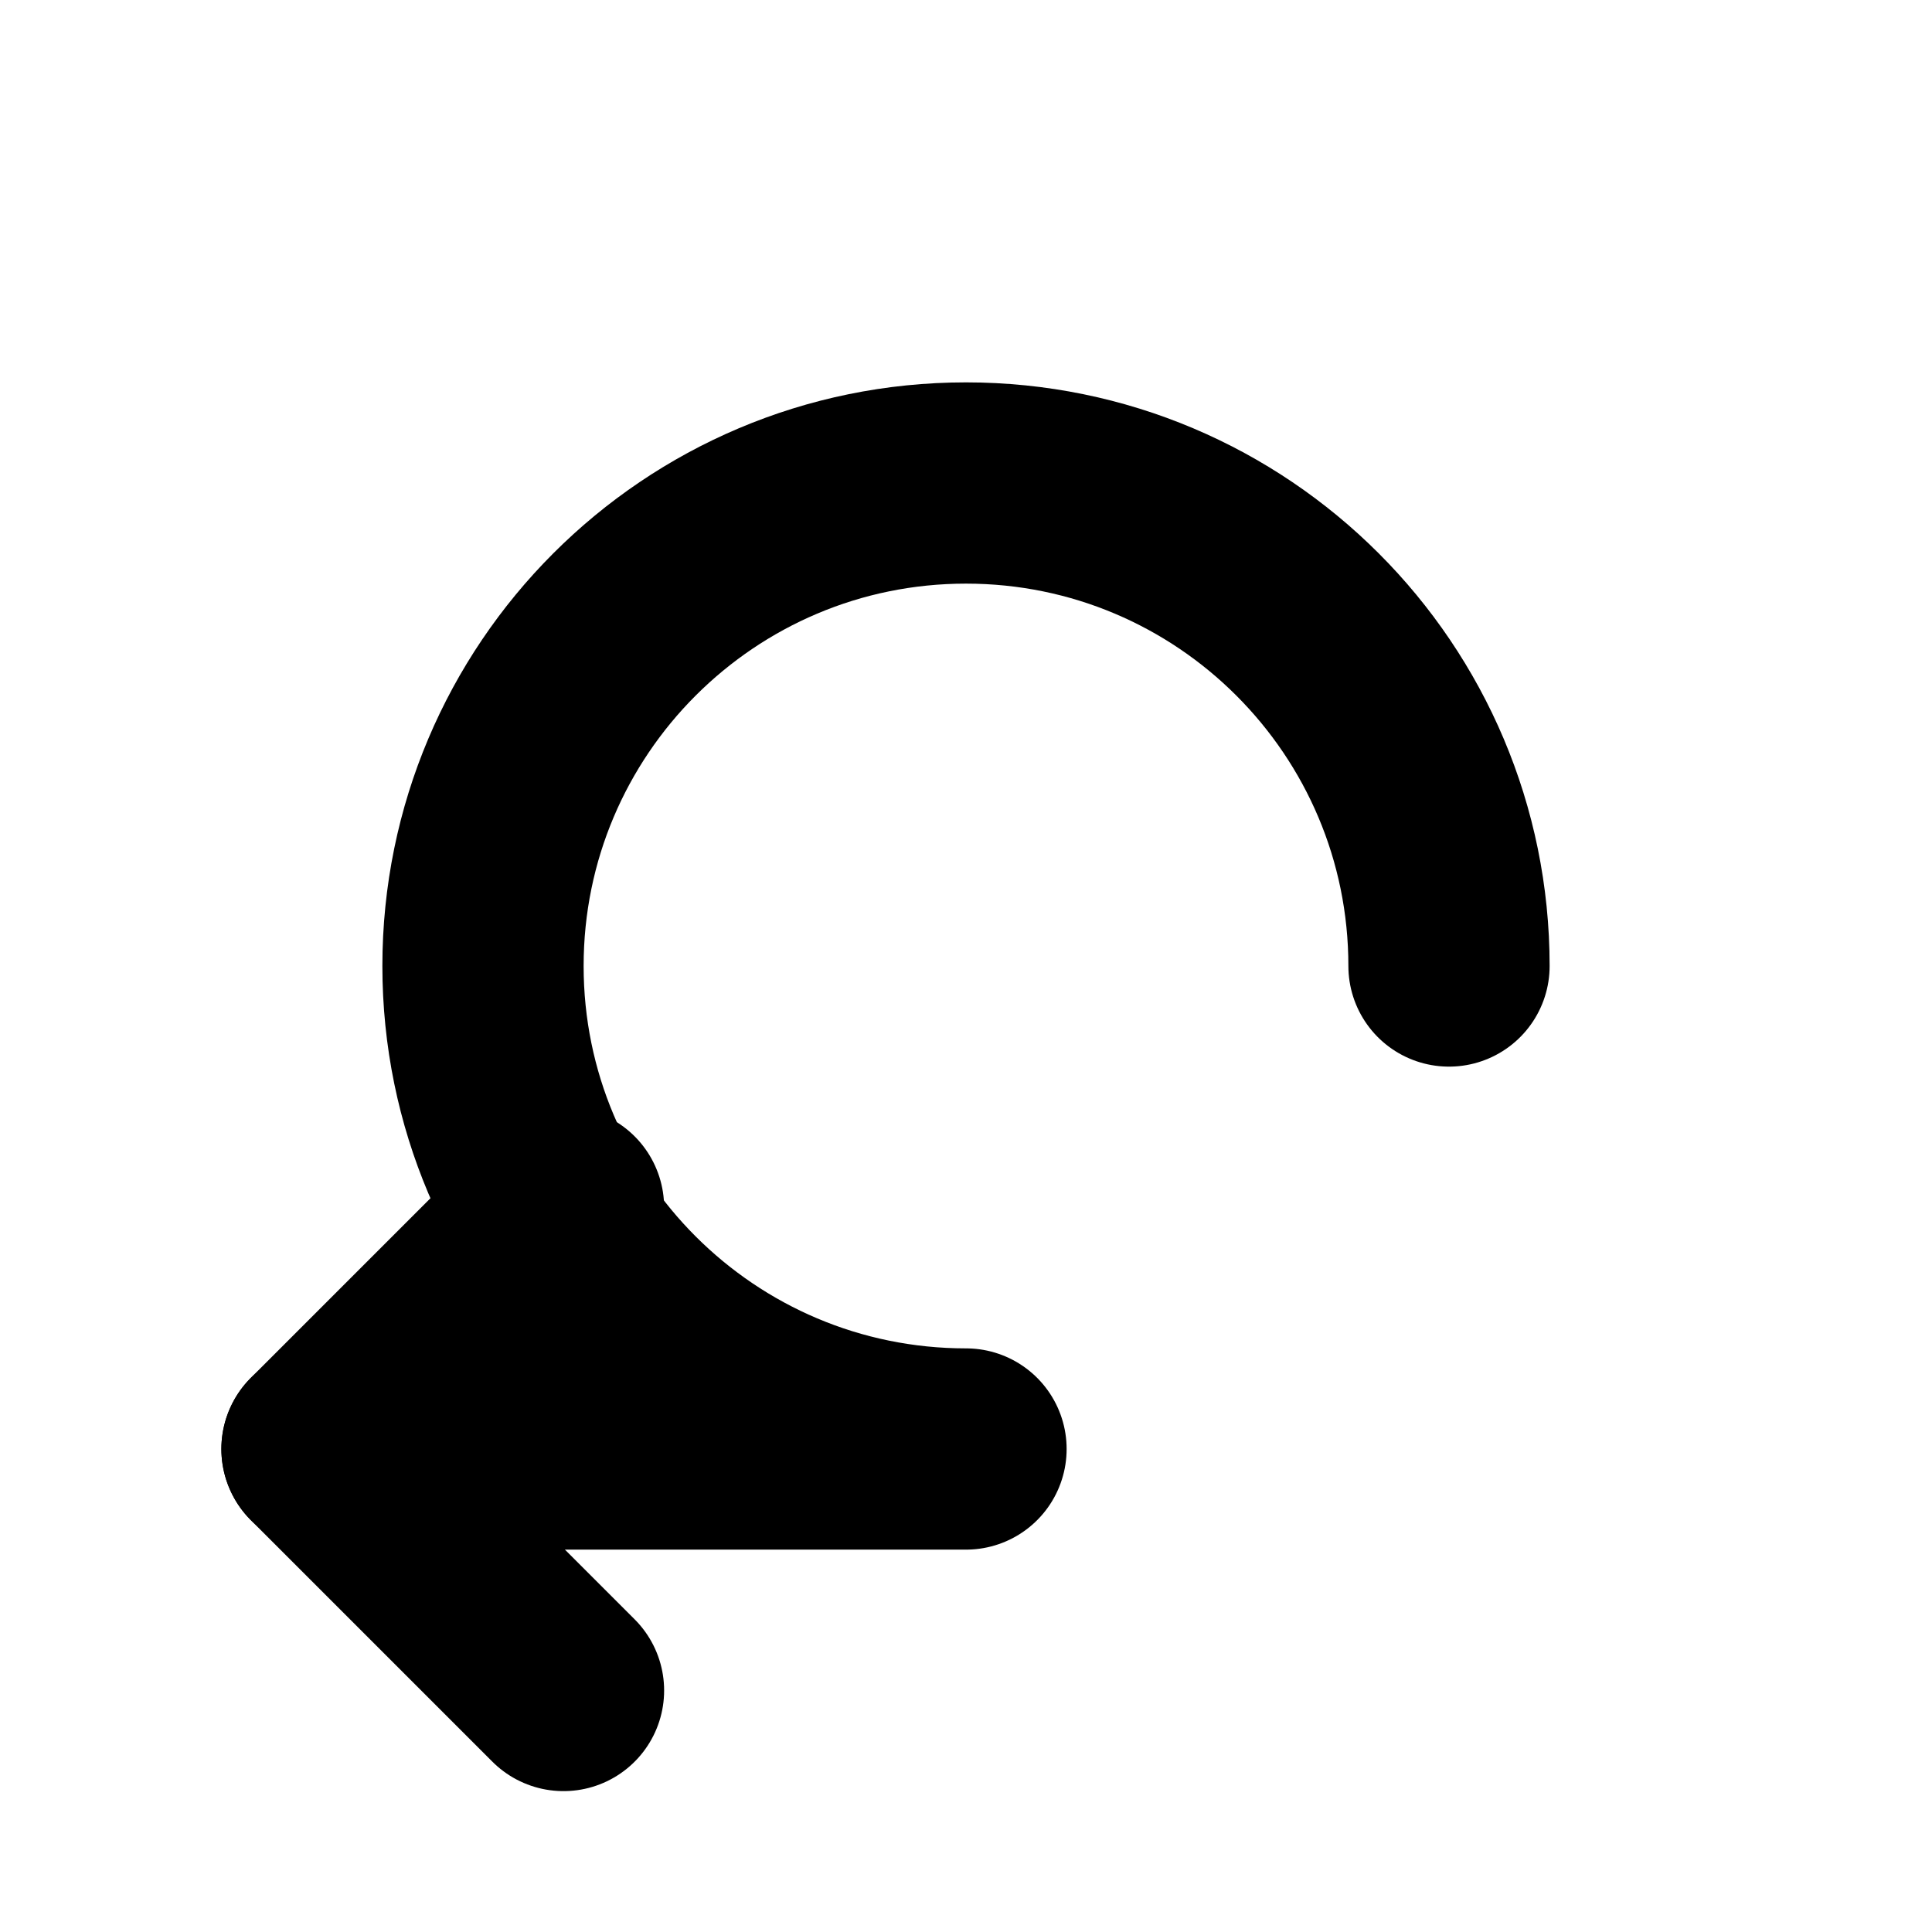
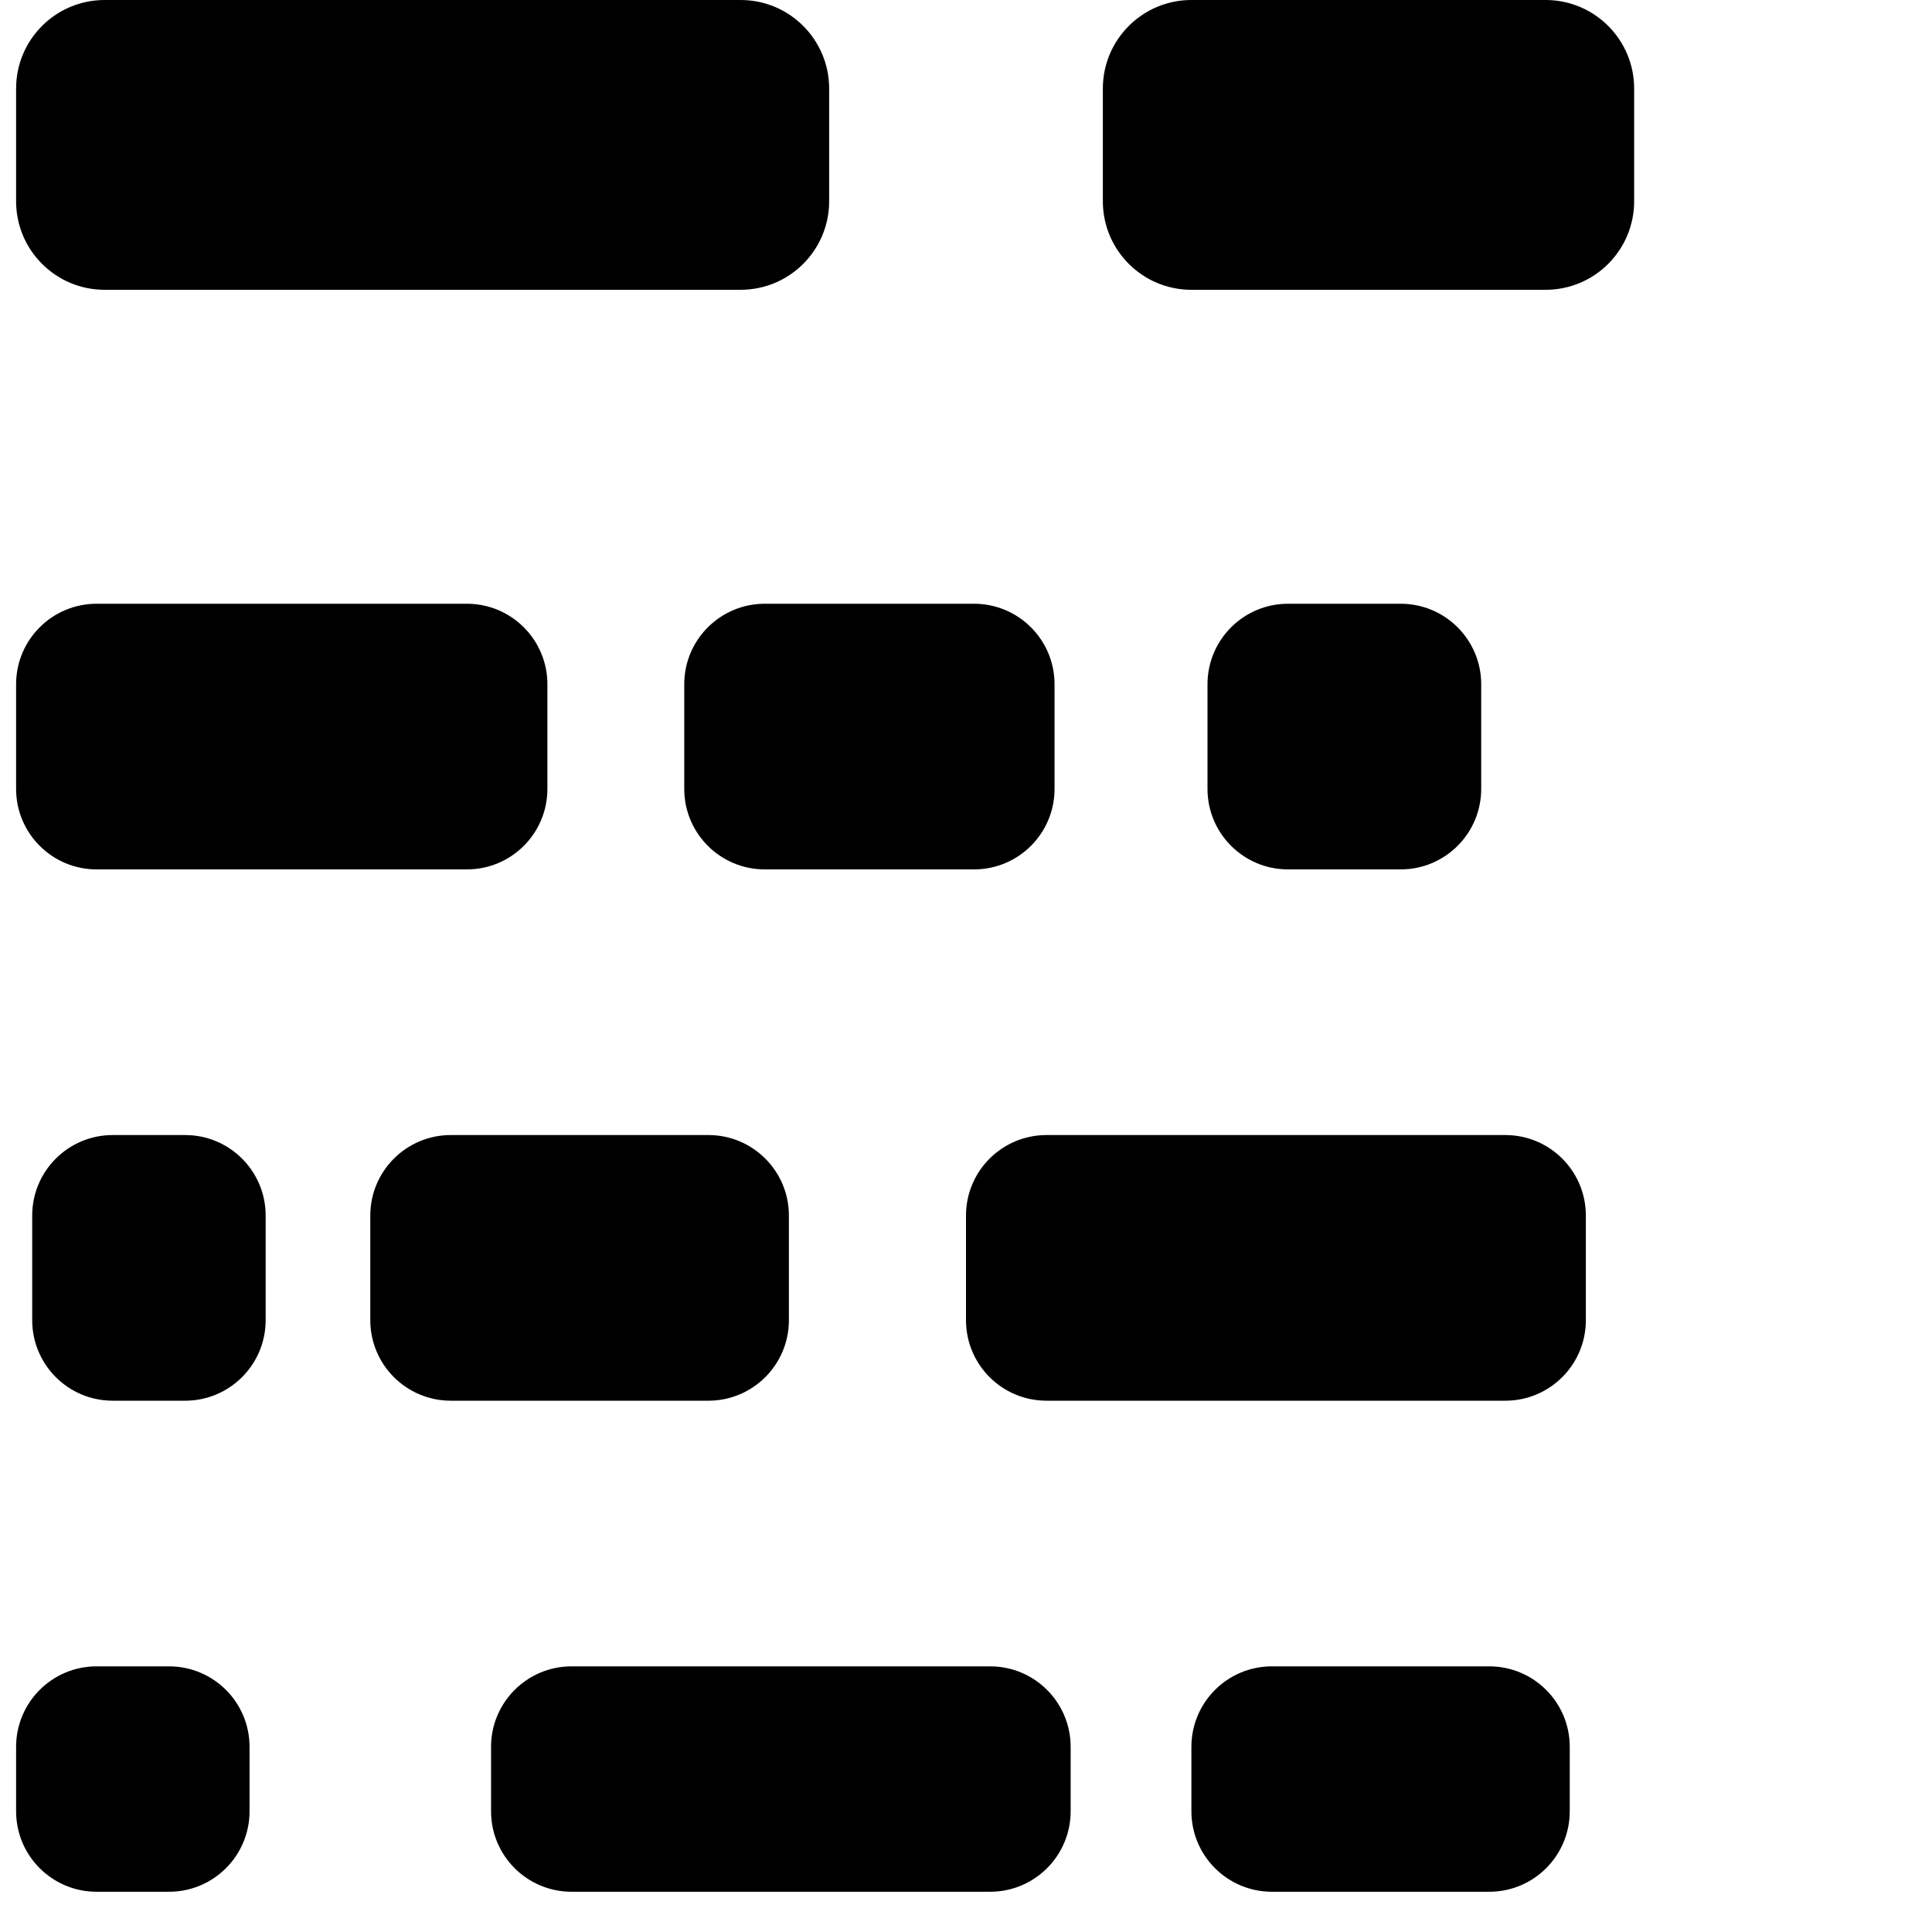
- <svg xmlns="http://www.w3.org/2000/svg" viewBox="0 0 24 24" fill="none" stroke="currentColor" stroke-width="2.5" stroke-linecap="round" stroke-linejoin="round">
-   <path d="M18 12a6 6 0 10-6 6H4" />
-   <path d="M7 15l-3 3 3 3" />
+ <svg xmlns="http://www.w3.org/2000/svg" viewBox="0 0 24 24" fill="none">
+   <rect x="0.2" y="0" width="10.1" height="3.6" rx="1.1" fill="currentColor" />
+   <rect x="13.7" y="0" width="6.6" height="3.6" rx="1.1" fill="currentColor" />
+   <rect x="0.2" y="7.5" width="6.6" height="3.3" rx="1" fill="currentColor" />
+   <rect x="8.5" y="7.5" width="4.6" height="3.3" rx="1" fill="currentColor" />
+   <rect x="15" y="7.5" width="3.4" height="3.3" rx="1" fill="currentColor" />
+   <rect x="0.4" y="14.1" width="2.9" height="3.3" rx="1" fill="currentColor" />
+   <rect x="4.6" y="14.1" width="5.2" height="3.3" rx="1" fill="currentColor" />
+   <rect x="12" y="14.1" width="7.7" height="3.3" rx="1" fill="currentColor" />
+   <rect x="0.2" y="20.7" width="2.9" height="2.8" rx="1" fill="currentColor" />
+   <rect x="6.1" y="20.7" width="7.2" height="2.8" rx="1" fill="currentColor" />
+   <rect x="14.8" y="20.7" width="4.7" height="2.8" rx="1" fill="currentColor" />
</svg>
